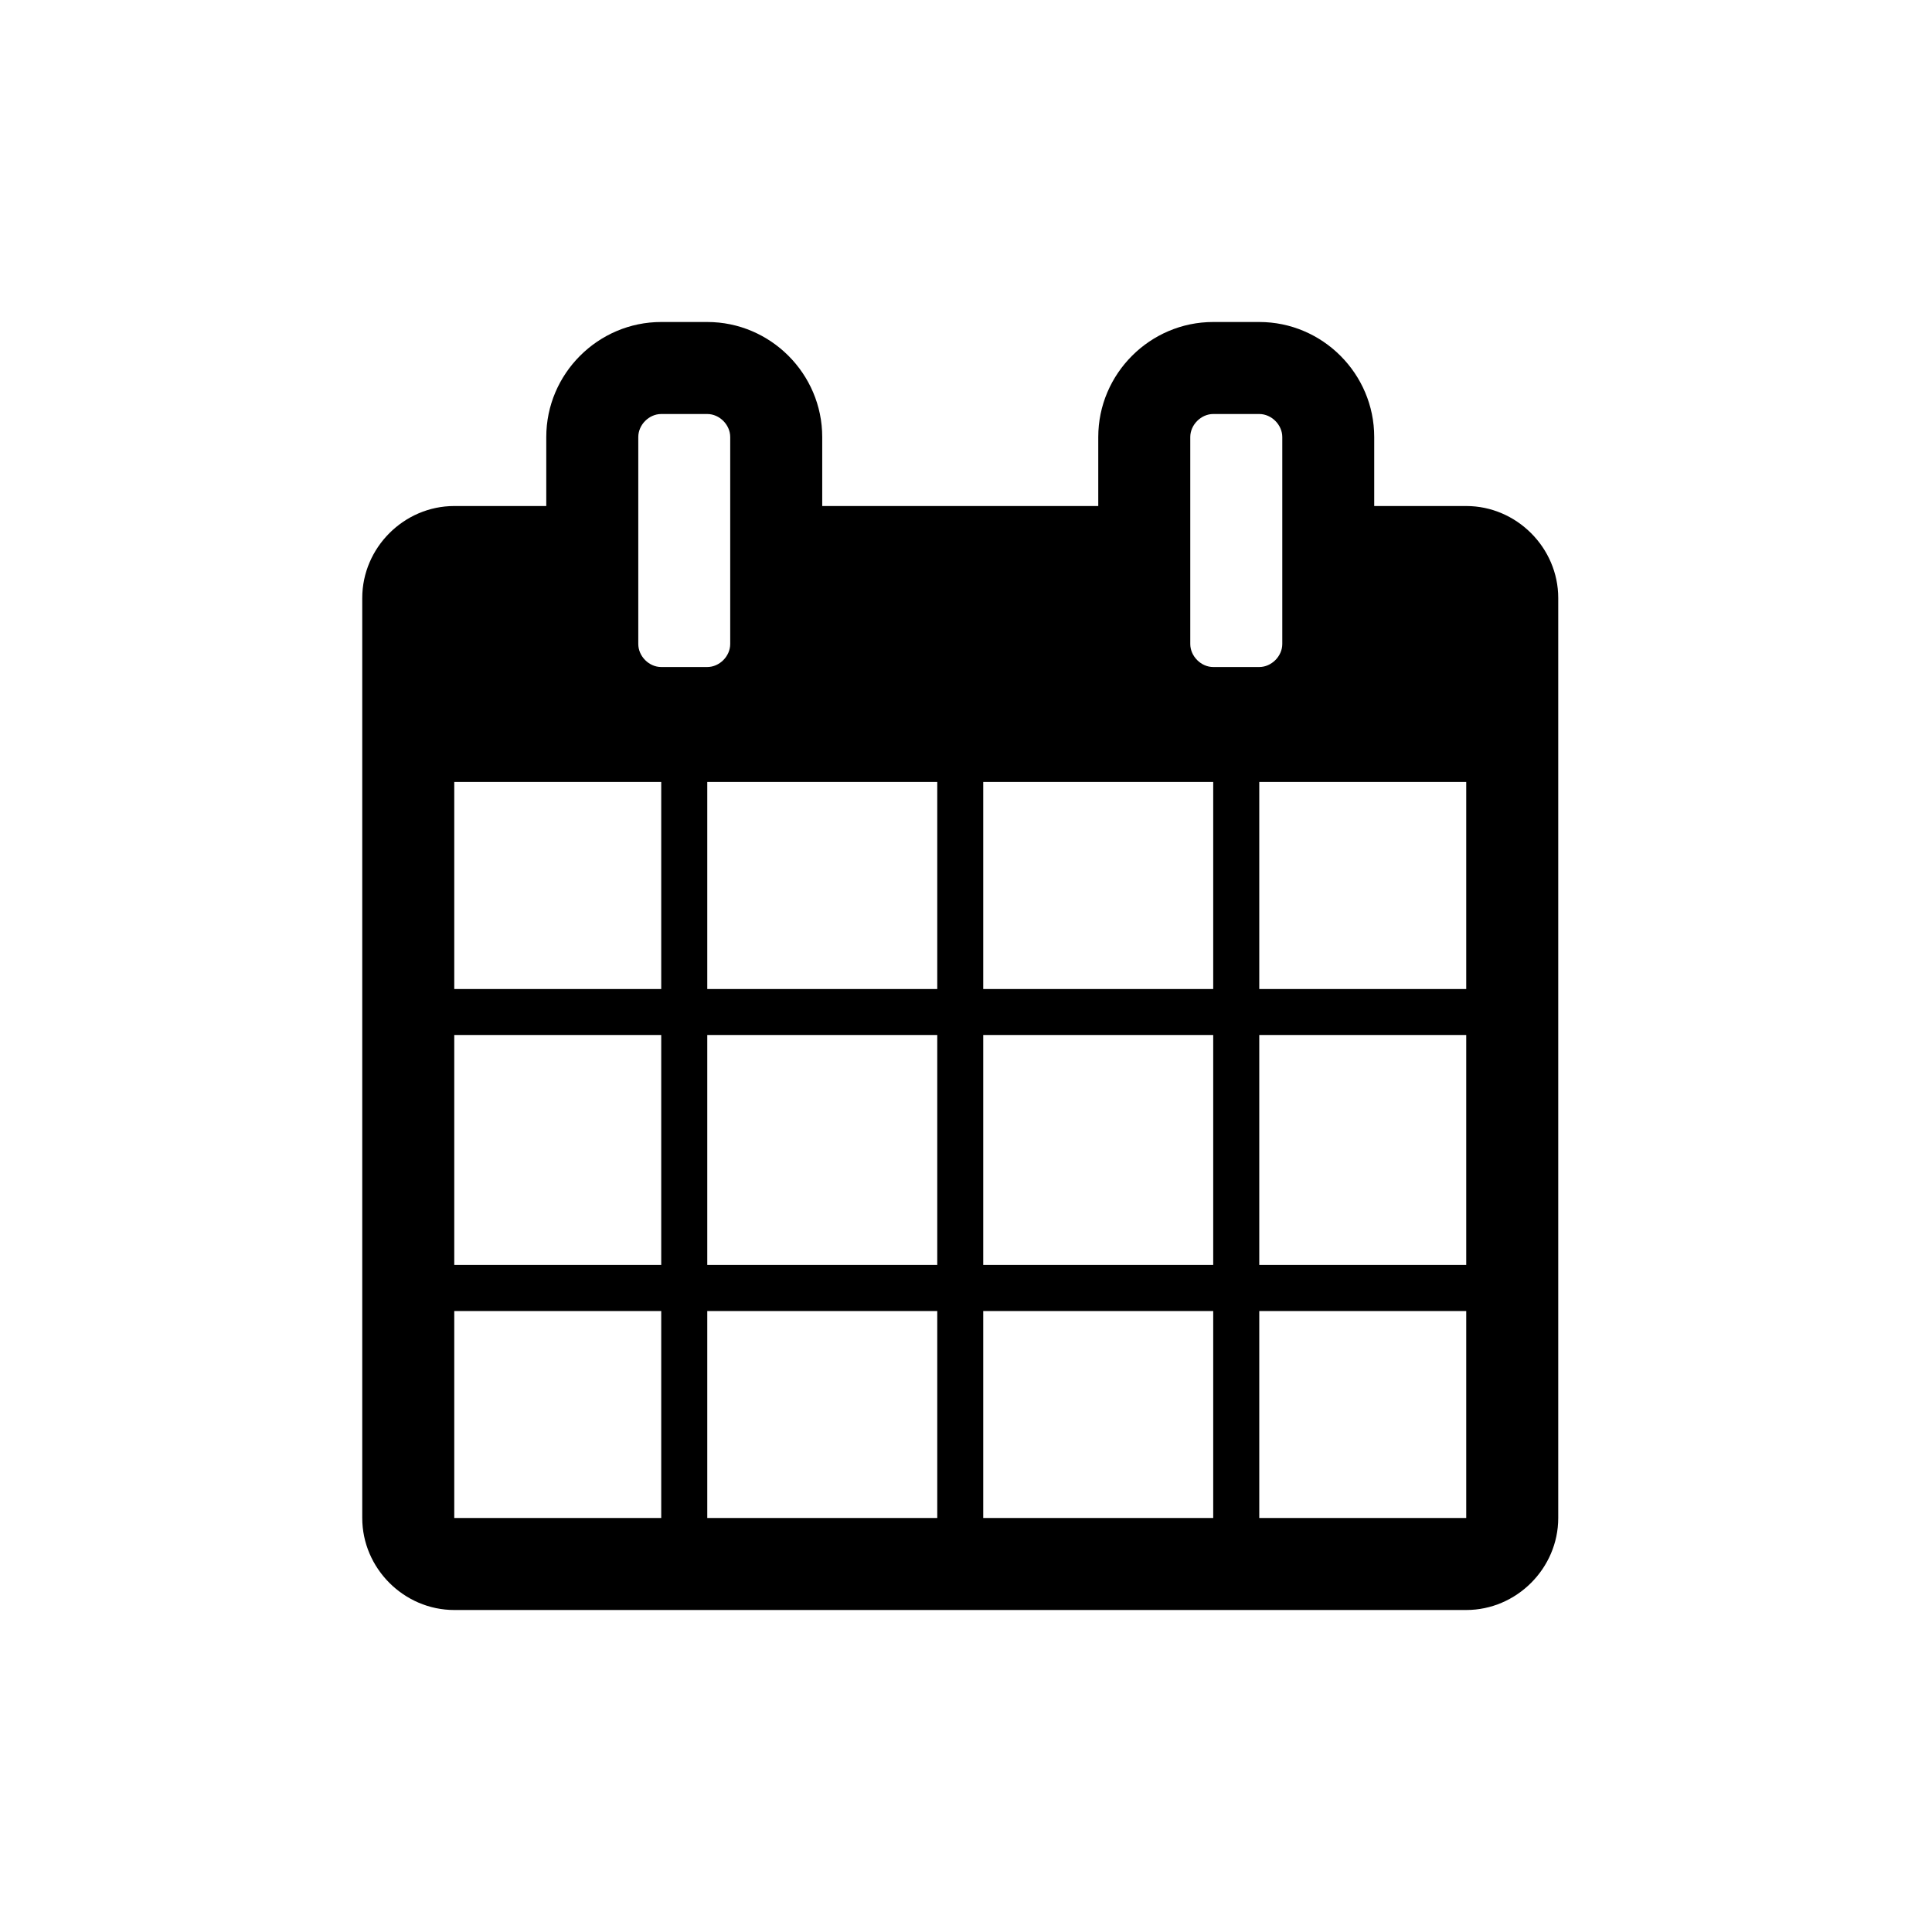
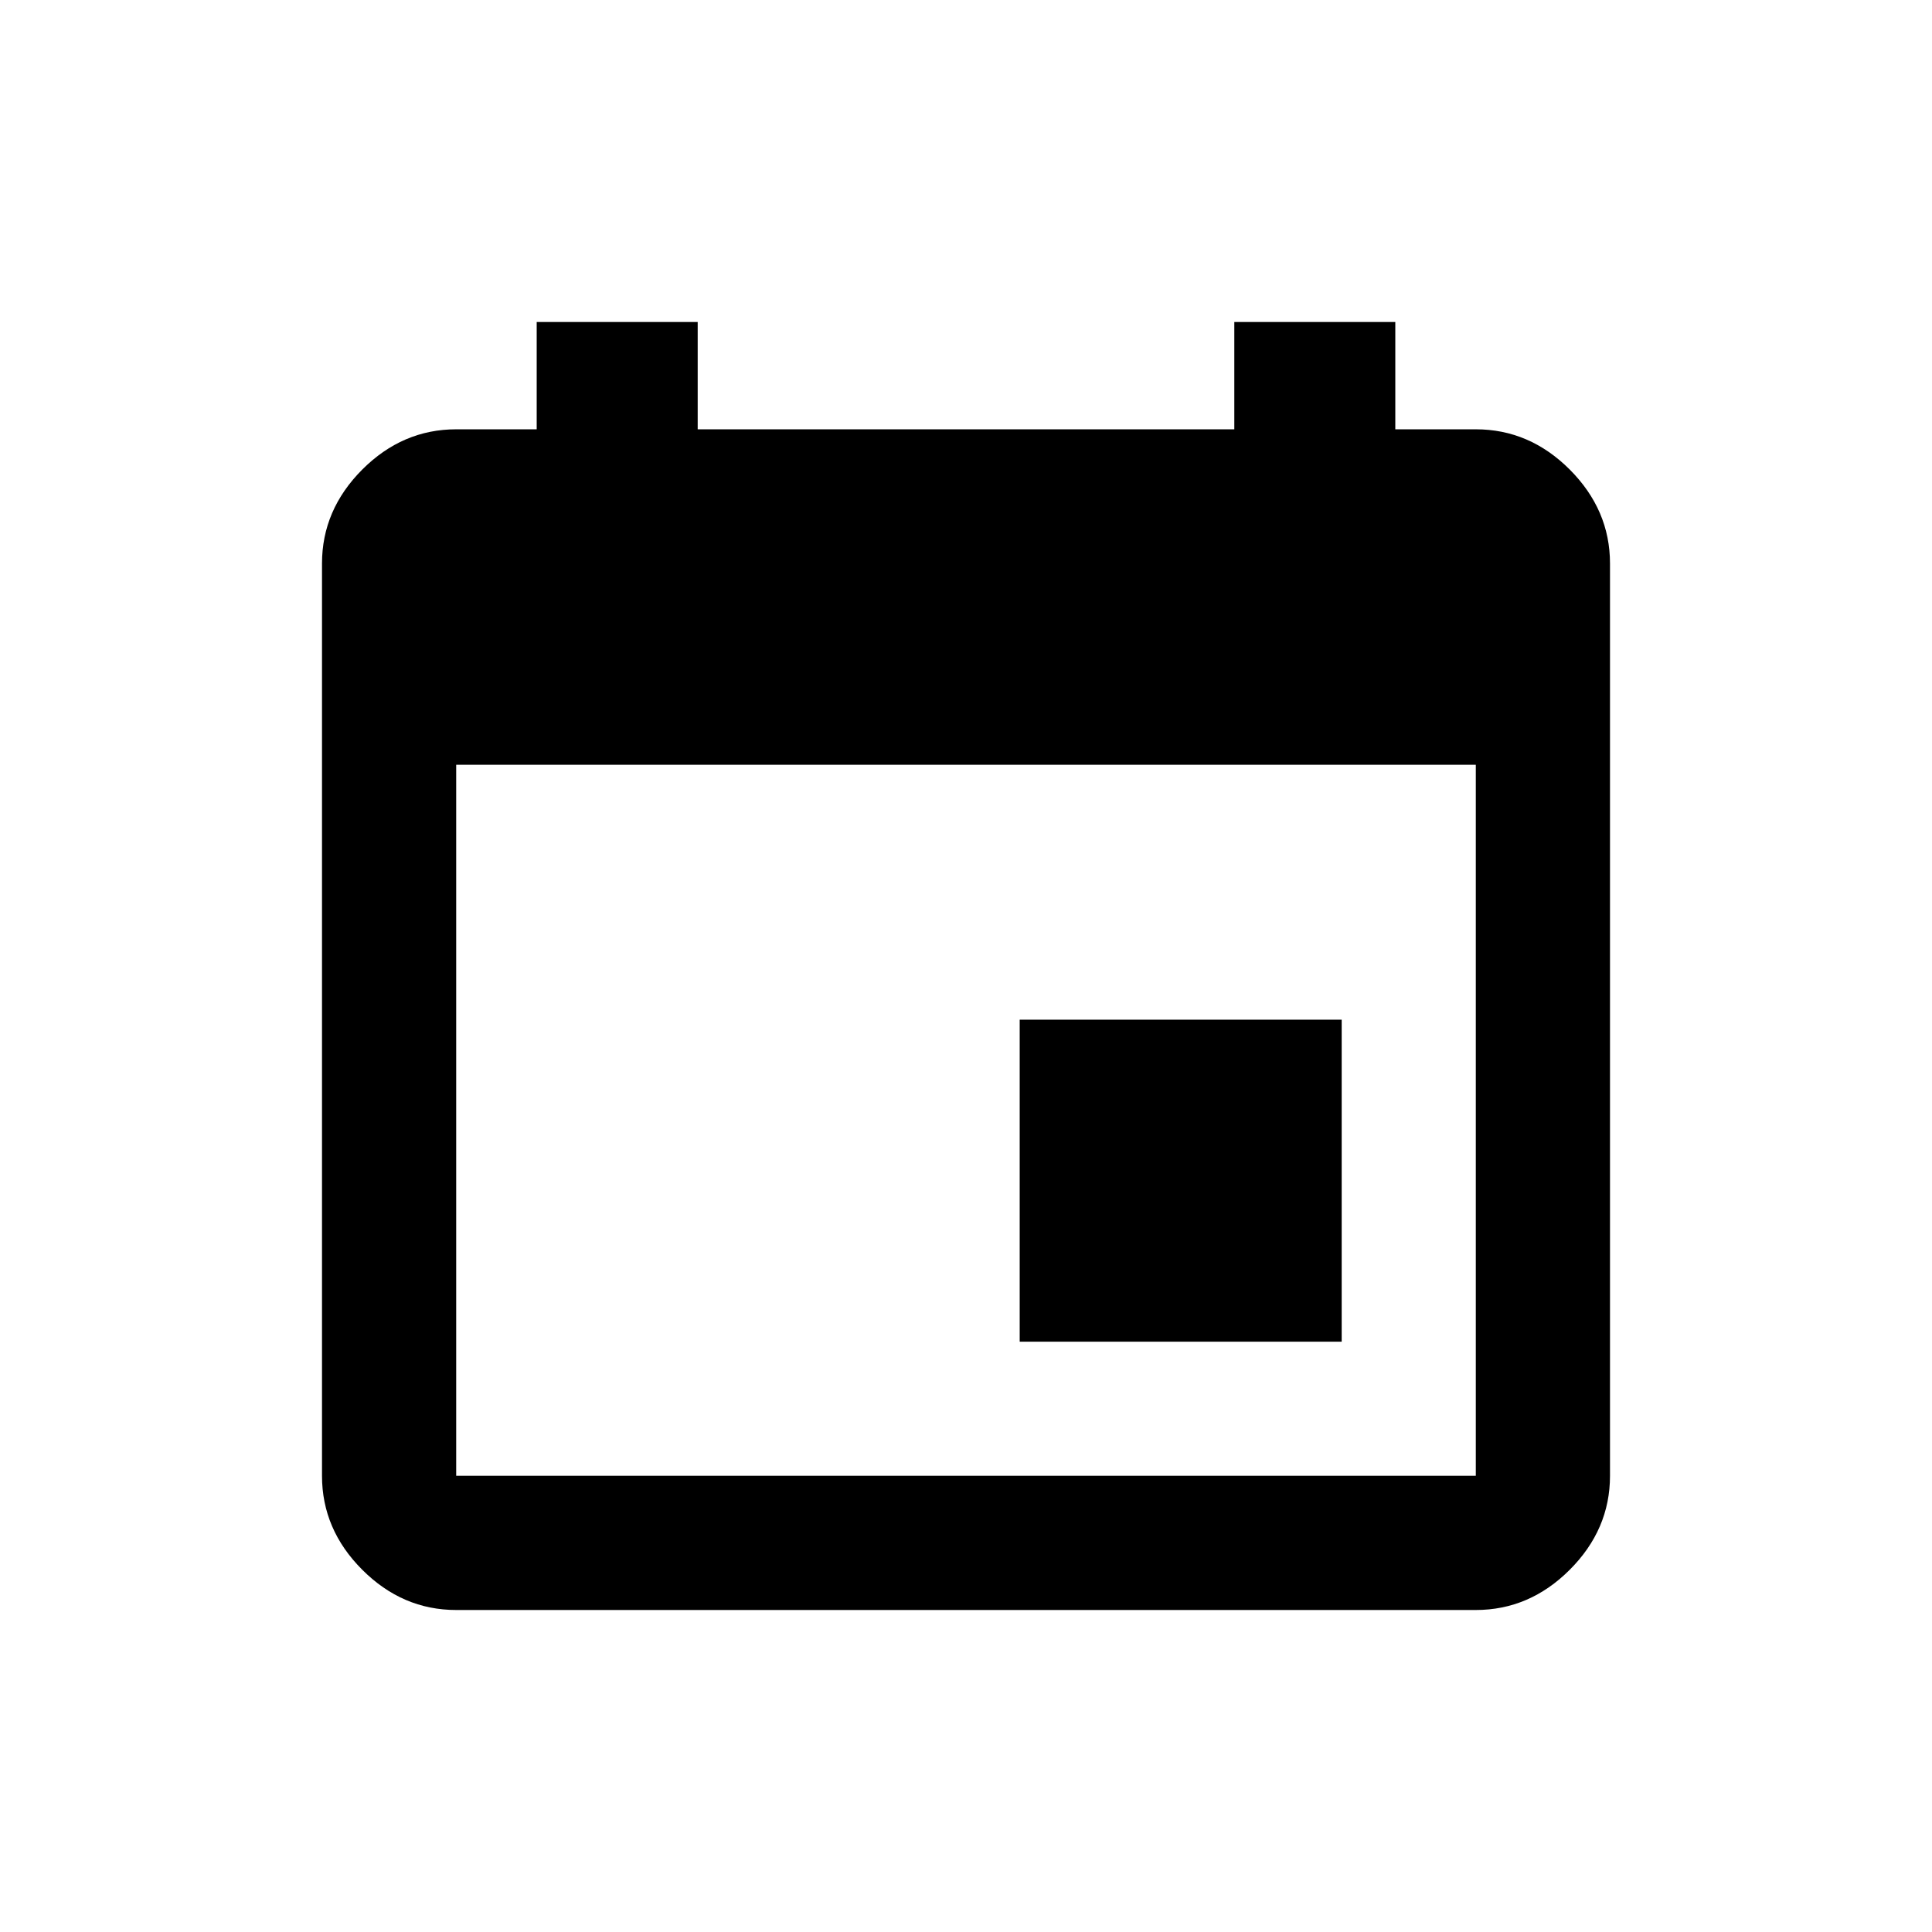
- <svg xmlns="http://www.w3.org/2000/svg" xmlns:xlink="http://www.w3.org/1999/xlink" width="24" height="24" viewBox="0 0 24 24">
-   <defs>
-     <path id="a" d="M5.643,18.857 L8.214,18.857 L8.214,16.286 L5.643,16.286 L5.643,18.857 Z M8.786,18.857 L11.643,18.857 L11.643,16.286 L8.786,16.286 L8.786,18.857 Z M5.643,15.714 L8.214,15.714 L8.214,12.857 L5.643,12.857 L5.643,15.714 Z M8.786,15.714 L11.643,15.714 L11.643,12.857 L8.786,12.857 L8.786,15.714 Z M5.643,12.286 L8.214,12.286 L8.214,9.714 L5.643,9.714 L5.643,12.286 Z M12.214,18.857 L15.071,18.857 L15.071,16.286 L12.214,16.286 L12.214,18.857 Z M8.786,12.286 L11.643,12.286 L11.643,9.714 L8.786,9.714 L8.786,12.286 Z M15.643,18.857 L18.214,18.857 L18.214,16.286 L15.643,16.286 L15.643,18.857 Z M12.214,15.714 L15.071,15.714 L15.071,12.857 L12.214,12.857 L12.214,15.714 Z M9.071,8 L9.071,5.429 C9.071,5.277 8.938,5.143 8.786,5.143 L8.214,5.143 C8.062,5.143 7.929,5.277 7.929,5.429 L7.929,8 C7.929,8.152 8.062,8.286 8.214,8.286 L8.786,8.286 C8.938,8.286 9.071,8.152 9.071,8 Z M15.643,15.714 L18.214,15.714 L18.214,12.857 L15.643,12.857 L15.643,15.714 Z M12.214,12.286 L15.071,12.286 L15.071,9.714 L12.214,9.714 L12.214,12.286 Z M15.643,12.286 L18.214,12.286 L18.214,9.714 L15.643,9.714 L15.643,12.286 Z M15.929,8 L15.929,5.429 C15.929,5.277 15.795,5.143 15.643,5.143 L15.071,5.143 C14.92,5.143 14.786,5.277 14.786,5.429 L14.786,8 C14.786,8.152 14.92,8.286 15.071,8.286 L15.643,8.286 C15.795,8.286 15.929,8.152 15.929,8 Z M19.357,7.429 L19.357,18.857 C19.357,19.482 18.839,20 18.214,20 L5.643,20 C5.018,20 4.5,19.482 4.5,18.857 L4.5,7.429 C4.5,6.804 5.018,6.286 5.643,6.286 L6.786,6.286 L6.786,5.429 C6.786,4.643 7.429,4 8.214,4 L8.786,4 C9.571,4 10.214,4.643 10.214,5.429 L10.214,6.286 L13.643,6.286 L13.643,5.429 C13.643,4.643 14.286,4 15.071,4 L15.643,4 C16.429,4 17.071,4.643 17.071,5.429 L17.071,6.286 L18.214,6.286 C18.839,6.286 19.357,6.804 19.357,7.429 Z" />
-   </defs>
-   <g fill-rule="evenodd">
-     <use xlink:href="#a" />
-   </g>
+ <svg xmlns="http://www.w3.org/2000/svg" width="24" height="24" viewBox="0 0 24 24">
+   <path fill-rule="evenodd" d="M16.667,12.667 L16.667,16.667 L12.667,16.667 L12.667,12.667 L16.667,12.667 Z M15.333,4 L17.333,4 L17.333,5.333 L18.333,5.333 C18.778,5.333 19.167,5.5 19.5,5.833 C19.833,6.167 20,6.556 20,7 L20,18.333 C20,18.778 19.833,19.167 19.5,19.5 C19.167,19.833 18.778,20 18.333,20 L5.667,20 C5.222,20 4.833,19.833 4.5,19.5 C4.167,19.167 4,18.778 4,18.333 L4,7 C4,6.556 4.167,6.167 4.5,5.833 C4.833,5.5 5.222,5.333 5.667,5.333 L6.667,5.333 L6.667,4 L8.667,4 L8.667,5.333 L15.333,5.333 L15.333,4 Z M18.333,18.333 L18.333,9.5 L5.667,9.5 L5.667,18.333 L18.333,18.333 Z" />
</svg>
